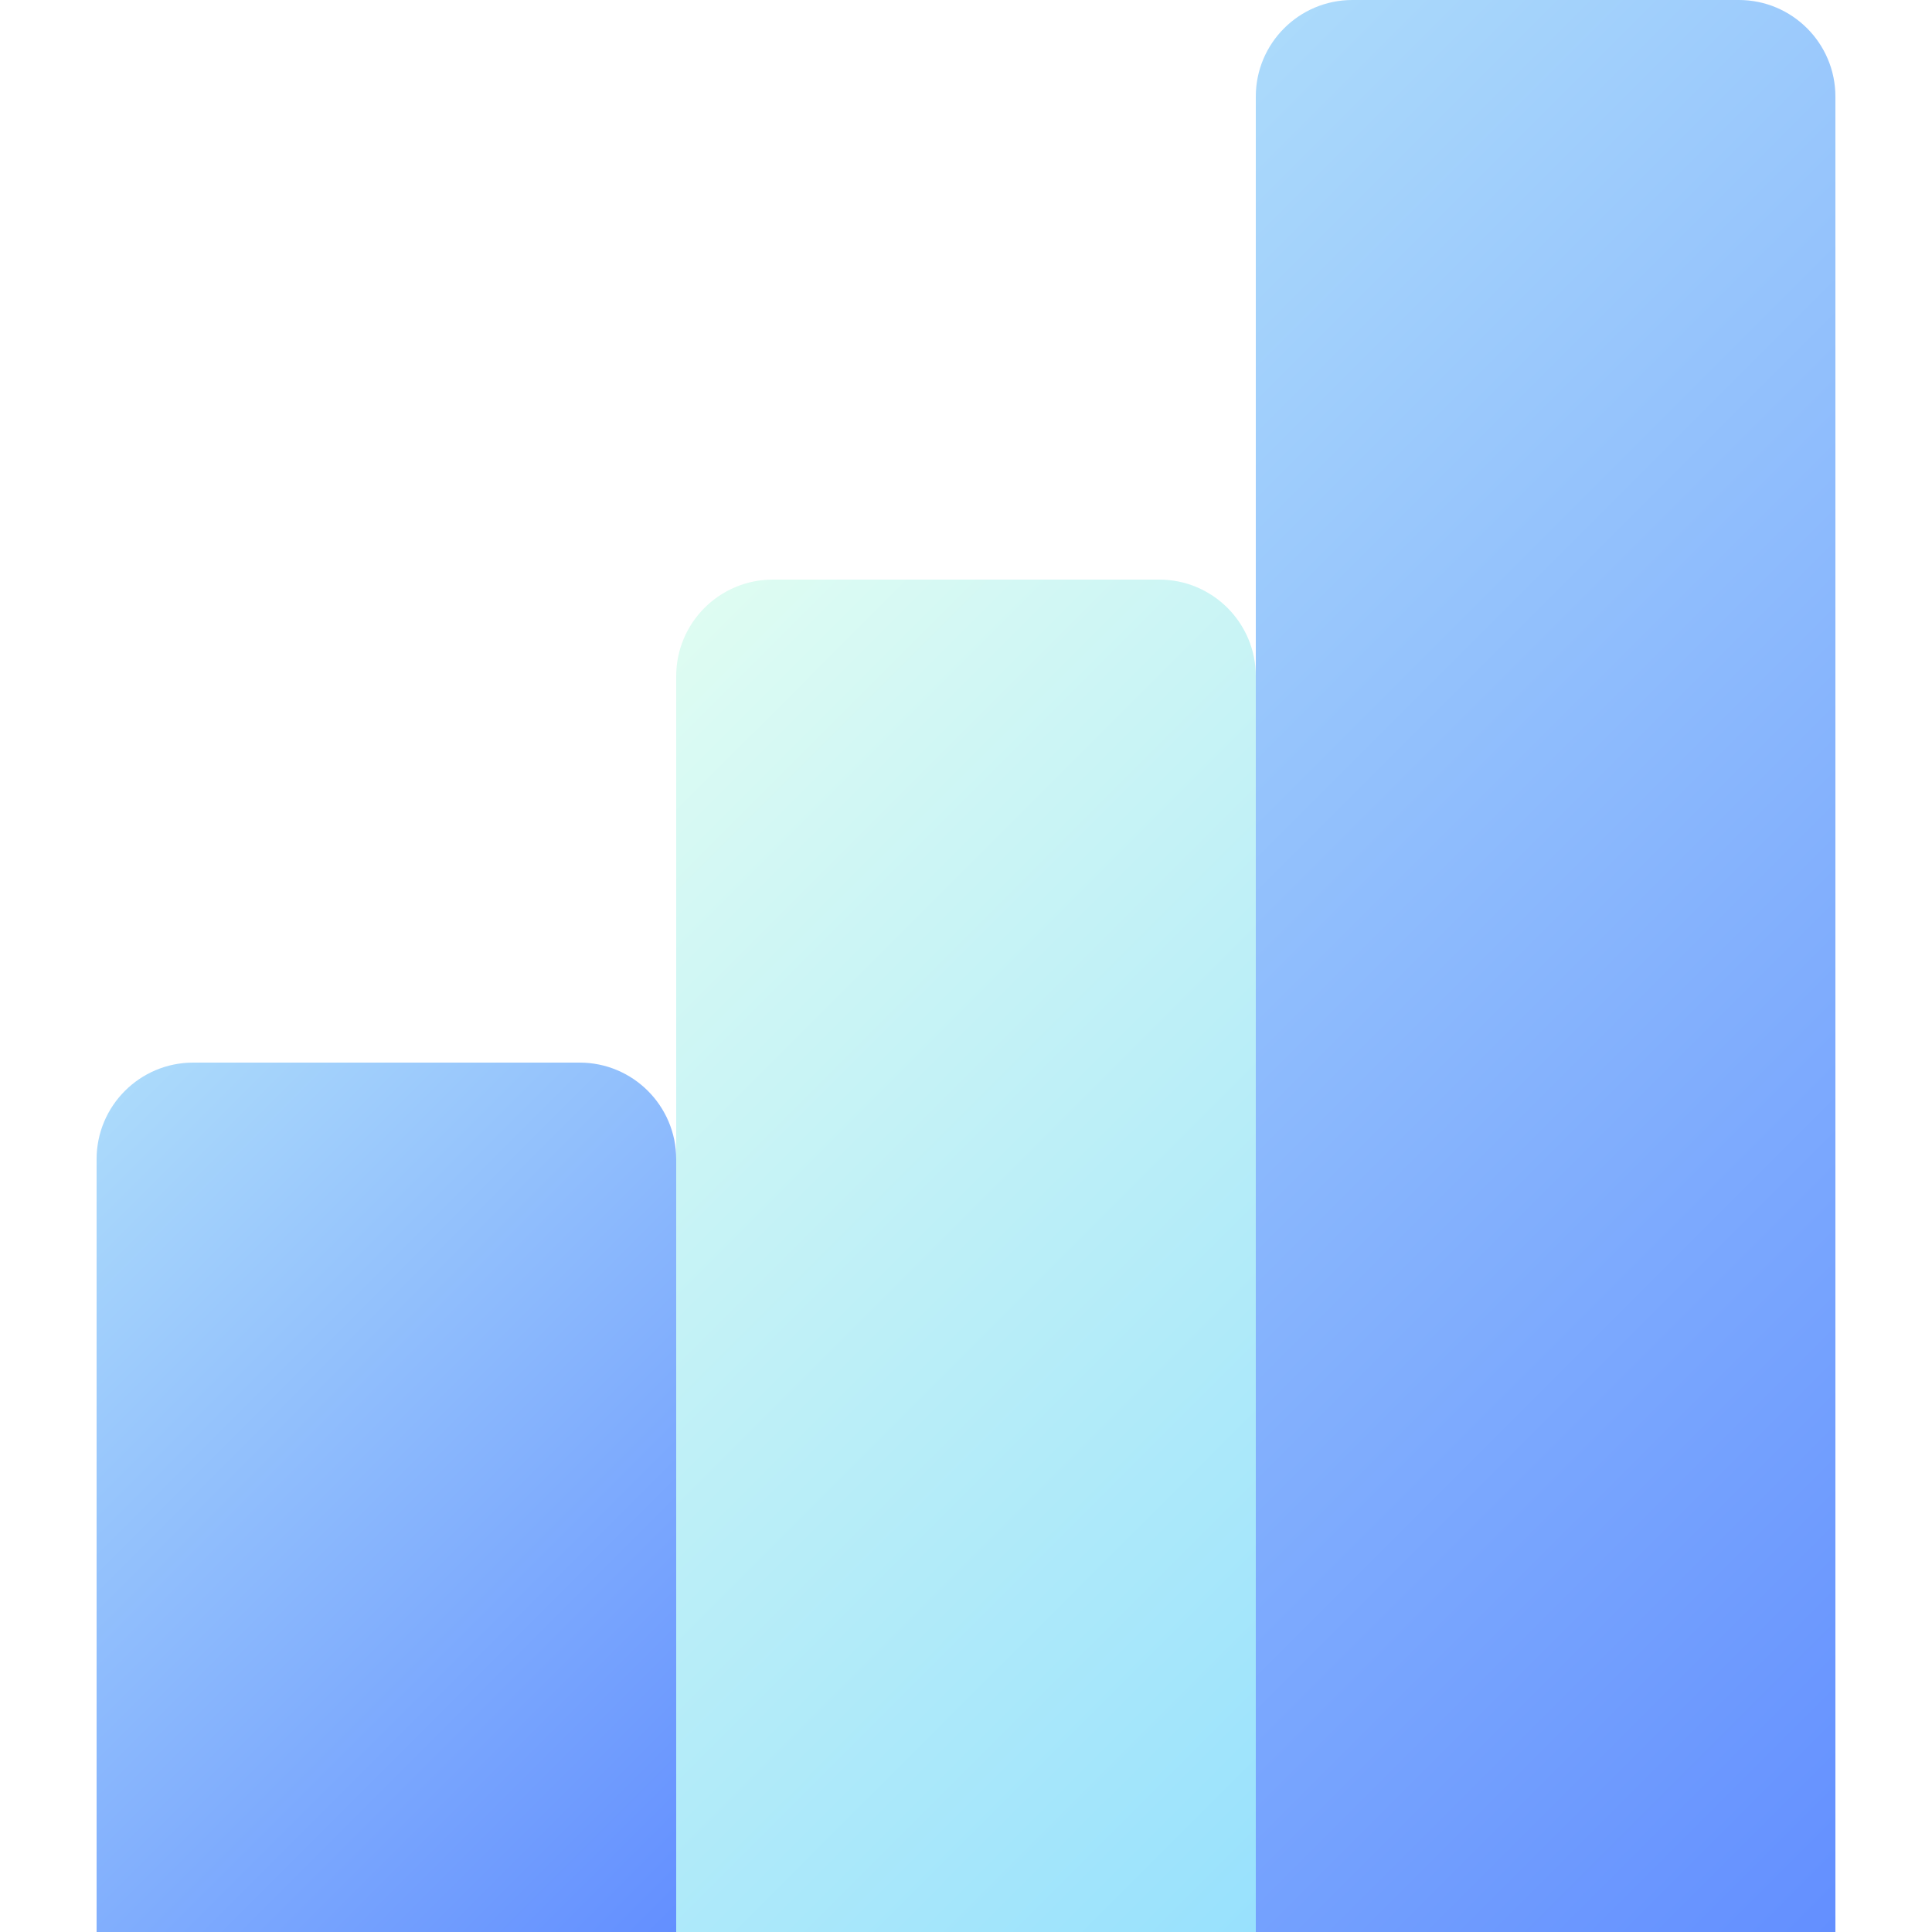
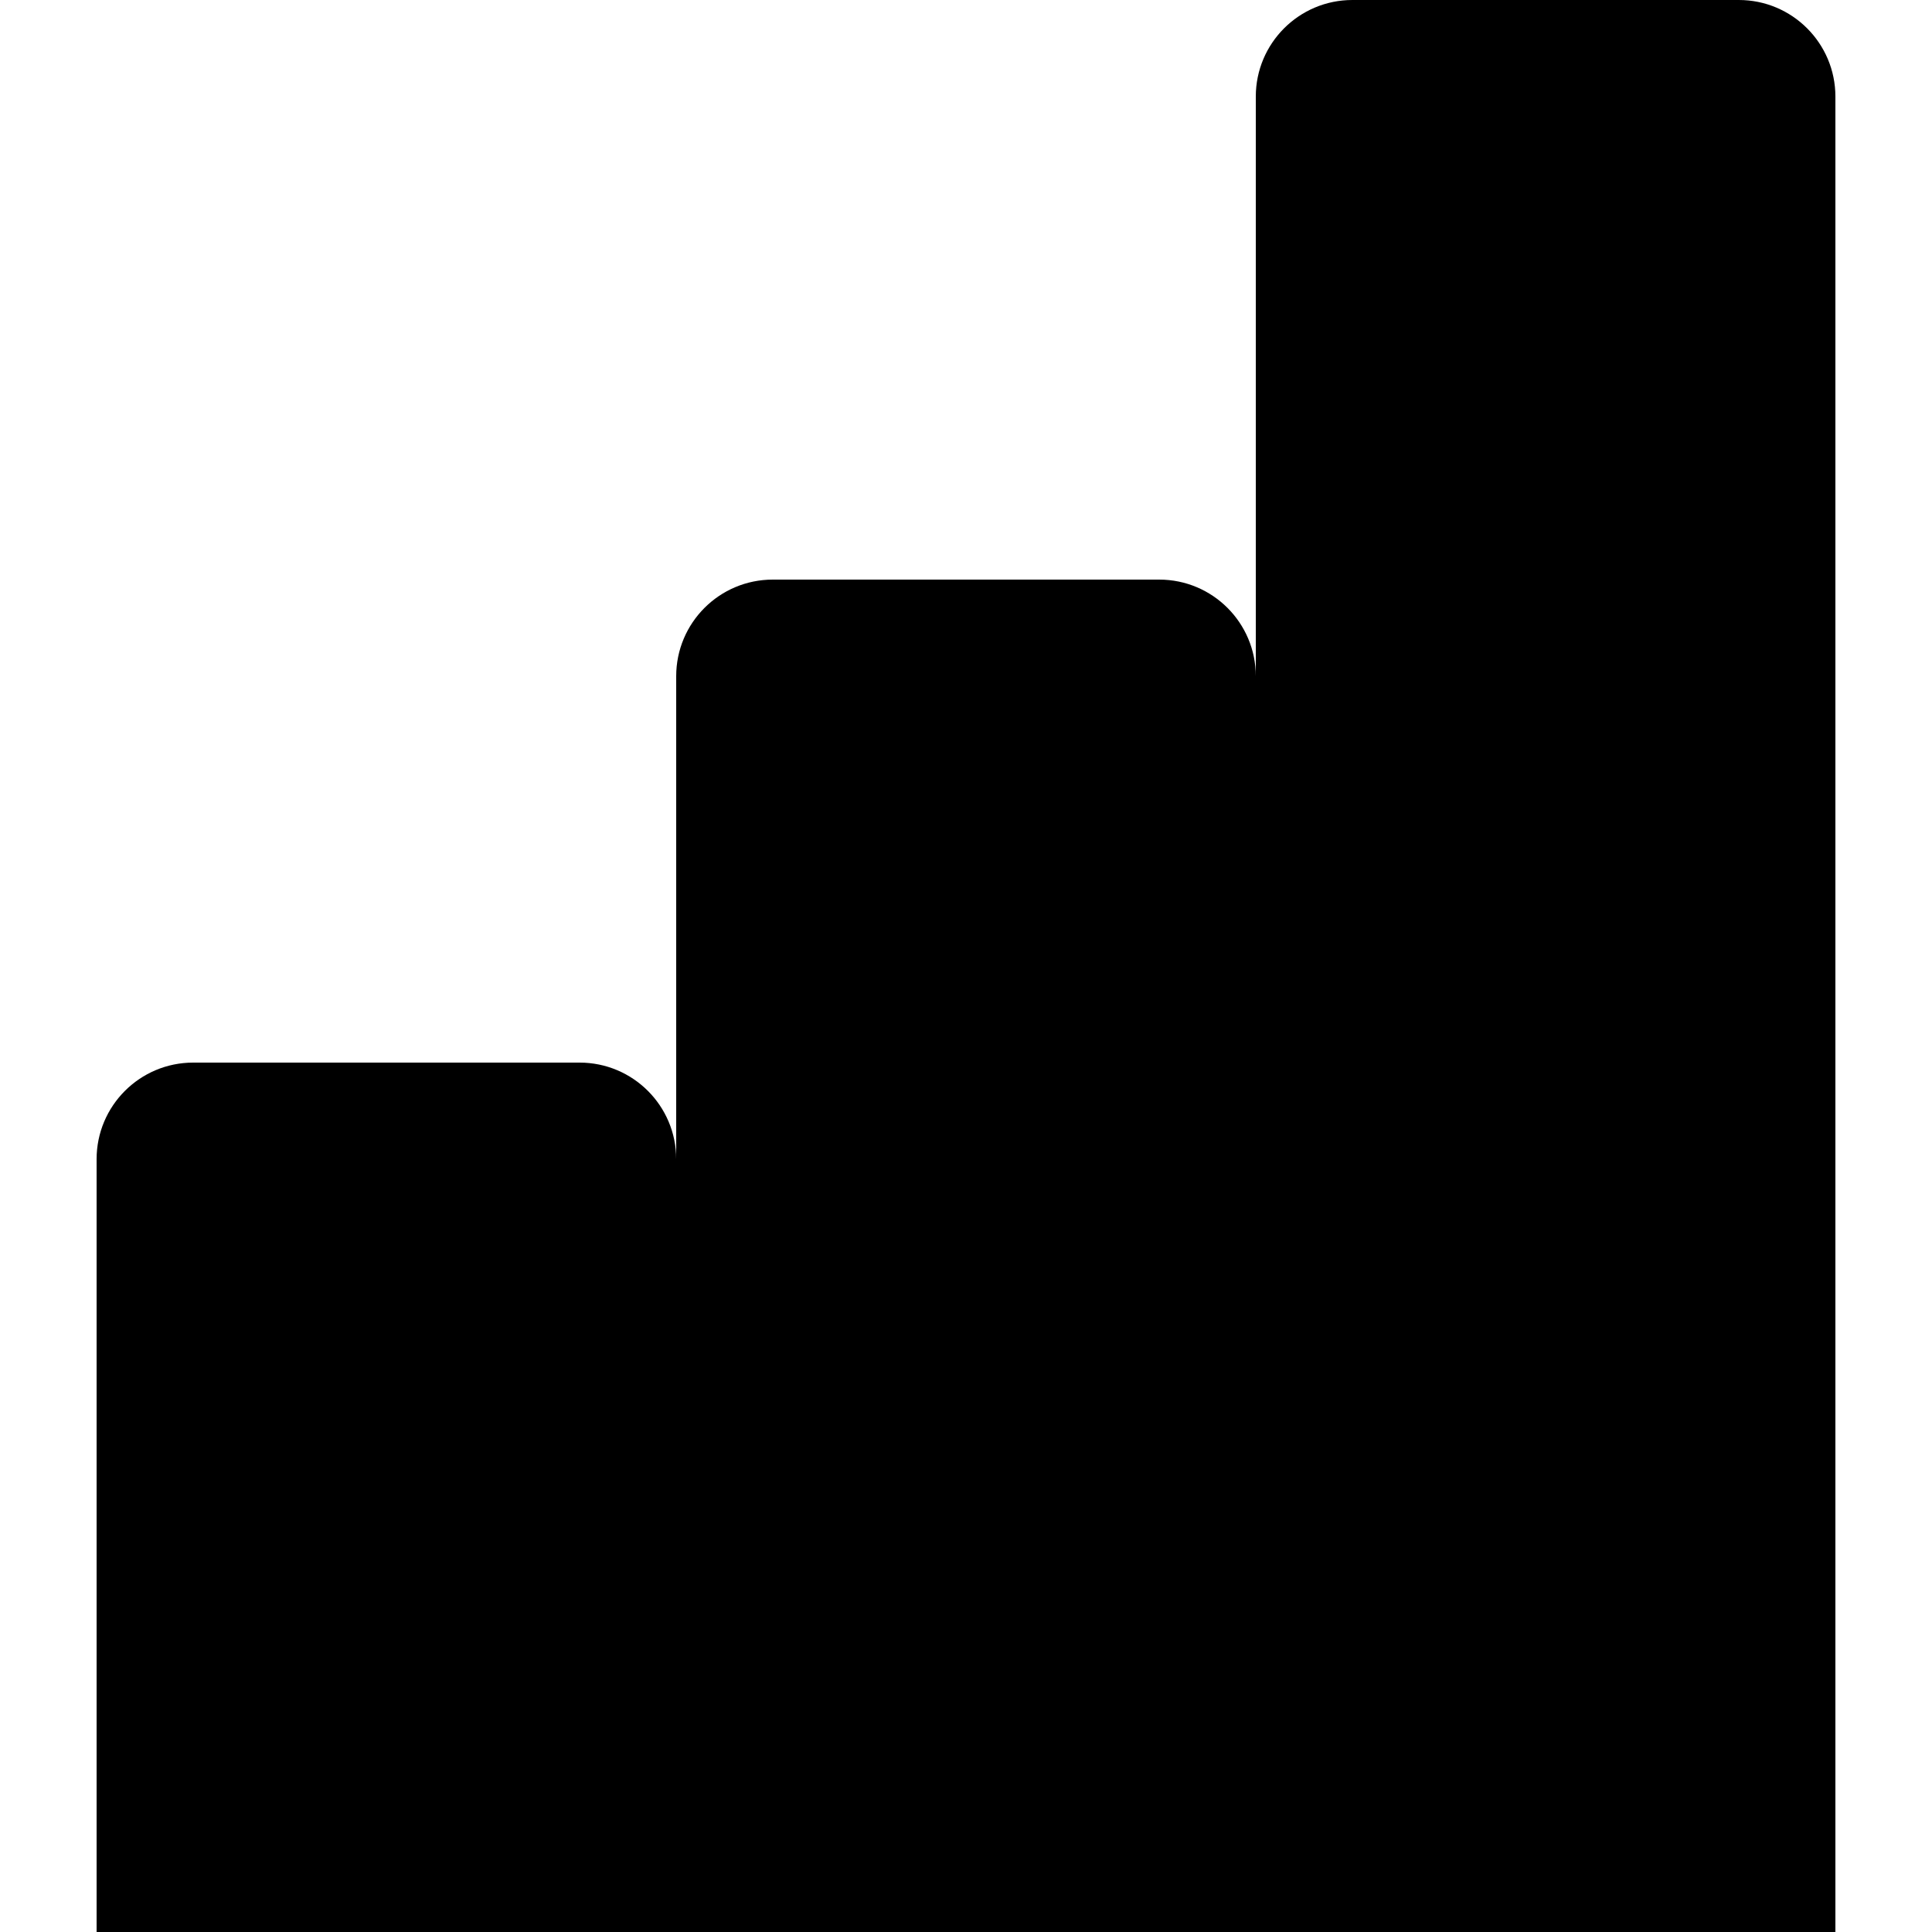
- <svg xmlns="http://www.w3.org/2000/svg" enable-background="new 0 0 512 512" viewBox="0 0 512 512" width="256" height="256">
+ <svg xmlns="http://www.w3.org/2000/svg" enableBackground="new 0 0 512 512" viewBox="0 0 512 512" width="256" height="256">
  <linearGradient id="a" x1="131.749" x2="380.251" y1="294.953" y2="46.451" gradientTransform="matrix(1 0 0 -1 0 511)" gradientUnits="userSpaceOnUse">
-     <stop offset="0" stop-color="#defcf2" class="stopColordefcf2 svgShape" />
-     <stop offset="1" stop-color="#98e1fd" class="stopColor98e1fd svgShape" />
+     <stop offset="0" stopColor="#defcf2" class="stopColordefcf2 svgShape" />
+     <stop offset="1" stopColor="#98e1fd" class="stopColor98e1fd svgShape" />
  </linearGradient>
  <path fill="url(#a)" d="M332.8,512H179.2V179.2c0-14.138,11.462-25.6,25.6-25.6h102.4    c14.138,0,25.6,11.462,25.6,25.6V512z" />
  <linearGradient id="b" x1="246.949" x2="572.251" y1="410.153" y2="84.851" gradientTransform="matrix(1 0 0 -1 0 511)" gradientUnits="userSpaceOnUse">
-     <stop offset="0" stop-color="#abdafb" class="stopColorabdafb svgShape" />
-     <stop offset="1" stop-color="#638fff" class="stopColor638fff svgShape" />
+     <stop offset="0" stopColor="#abdafb" class="stopColorabdafb svgShape" />
+     <stop offset="1" stopColor="#638fff" class="stopColor638fff svgShape" />
  </linearGradient>
  <path fill="url(#b)" d="M486.4,512H332.8V25.6    c0-14.138,11.462-25.6,25.6-25.6h102.4c14.138,0,25.6,11.462,25.6,25.6V512z" />
  <linearGradient id="c" x1="10.149" x2="194.651" y1="198.953" y2="14.451" gradientTransform="matrix(1 0 0 -1 0 511)" gradientUnits="userSpaceOnUse">
-     <stop offset="0" stop-color="#abdafb" class="stopColorabdafb svgShape" />
-     <stop offset="1" stop-color="#638fff" class="stopColor638fff svgShape" />
+     <stop offset="0" stopColor="#abdafb" class="stopColorabdafb svgShape" />
+     <stop offset="1" stopColor="#638fff" class="stopColor638fff svgShape" />
  </linearGradient>
  <path fill="url(#c)" d="M179.2,512H25.6V307.2    c0-14.138,11.462-25.6,25.6-25.6h102.4c14.138,0,25.6,11.462,25.6,25.6V512z" />
</svg>
